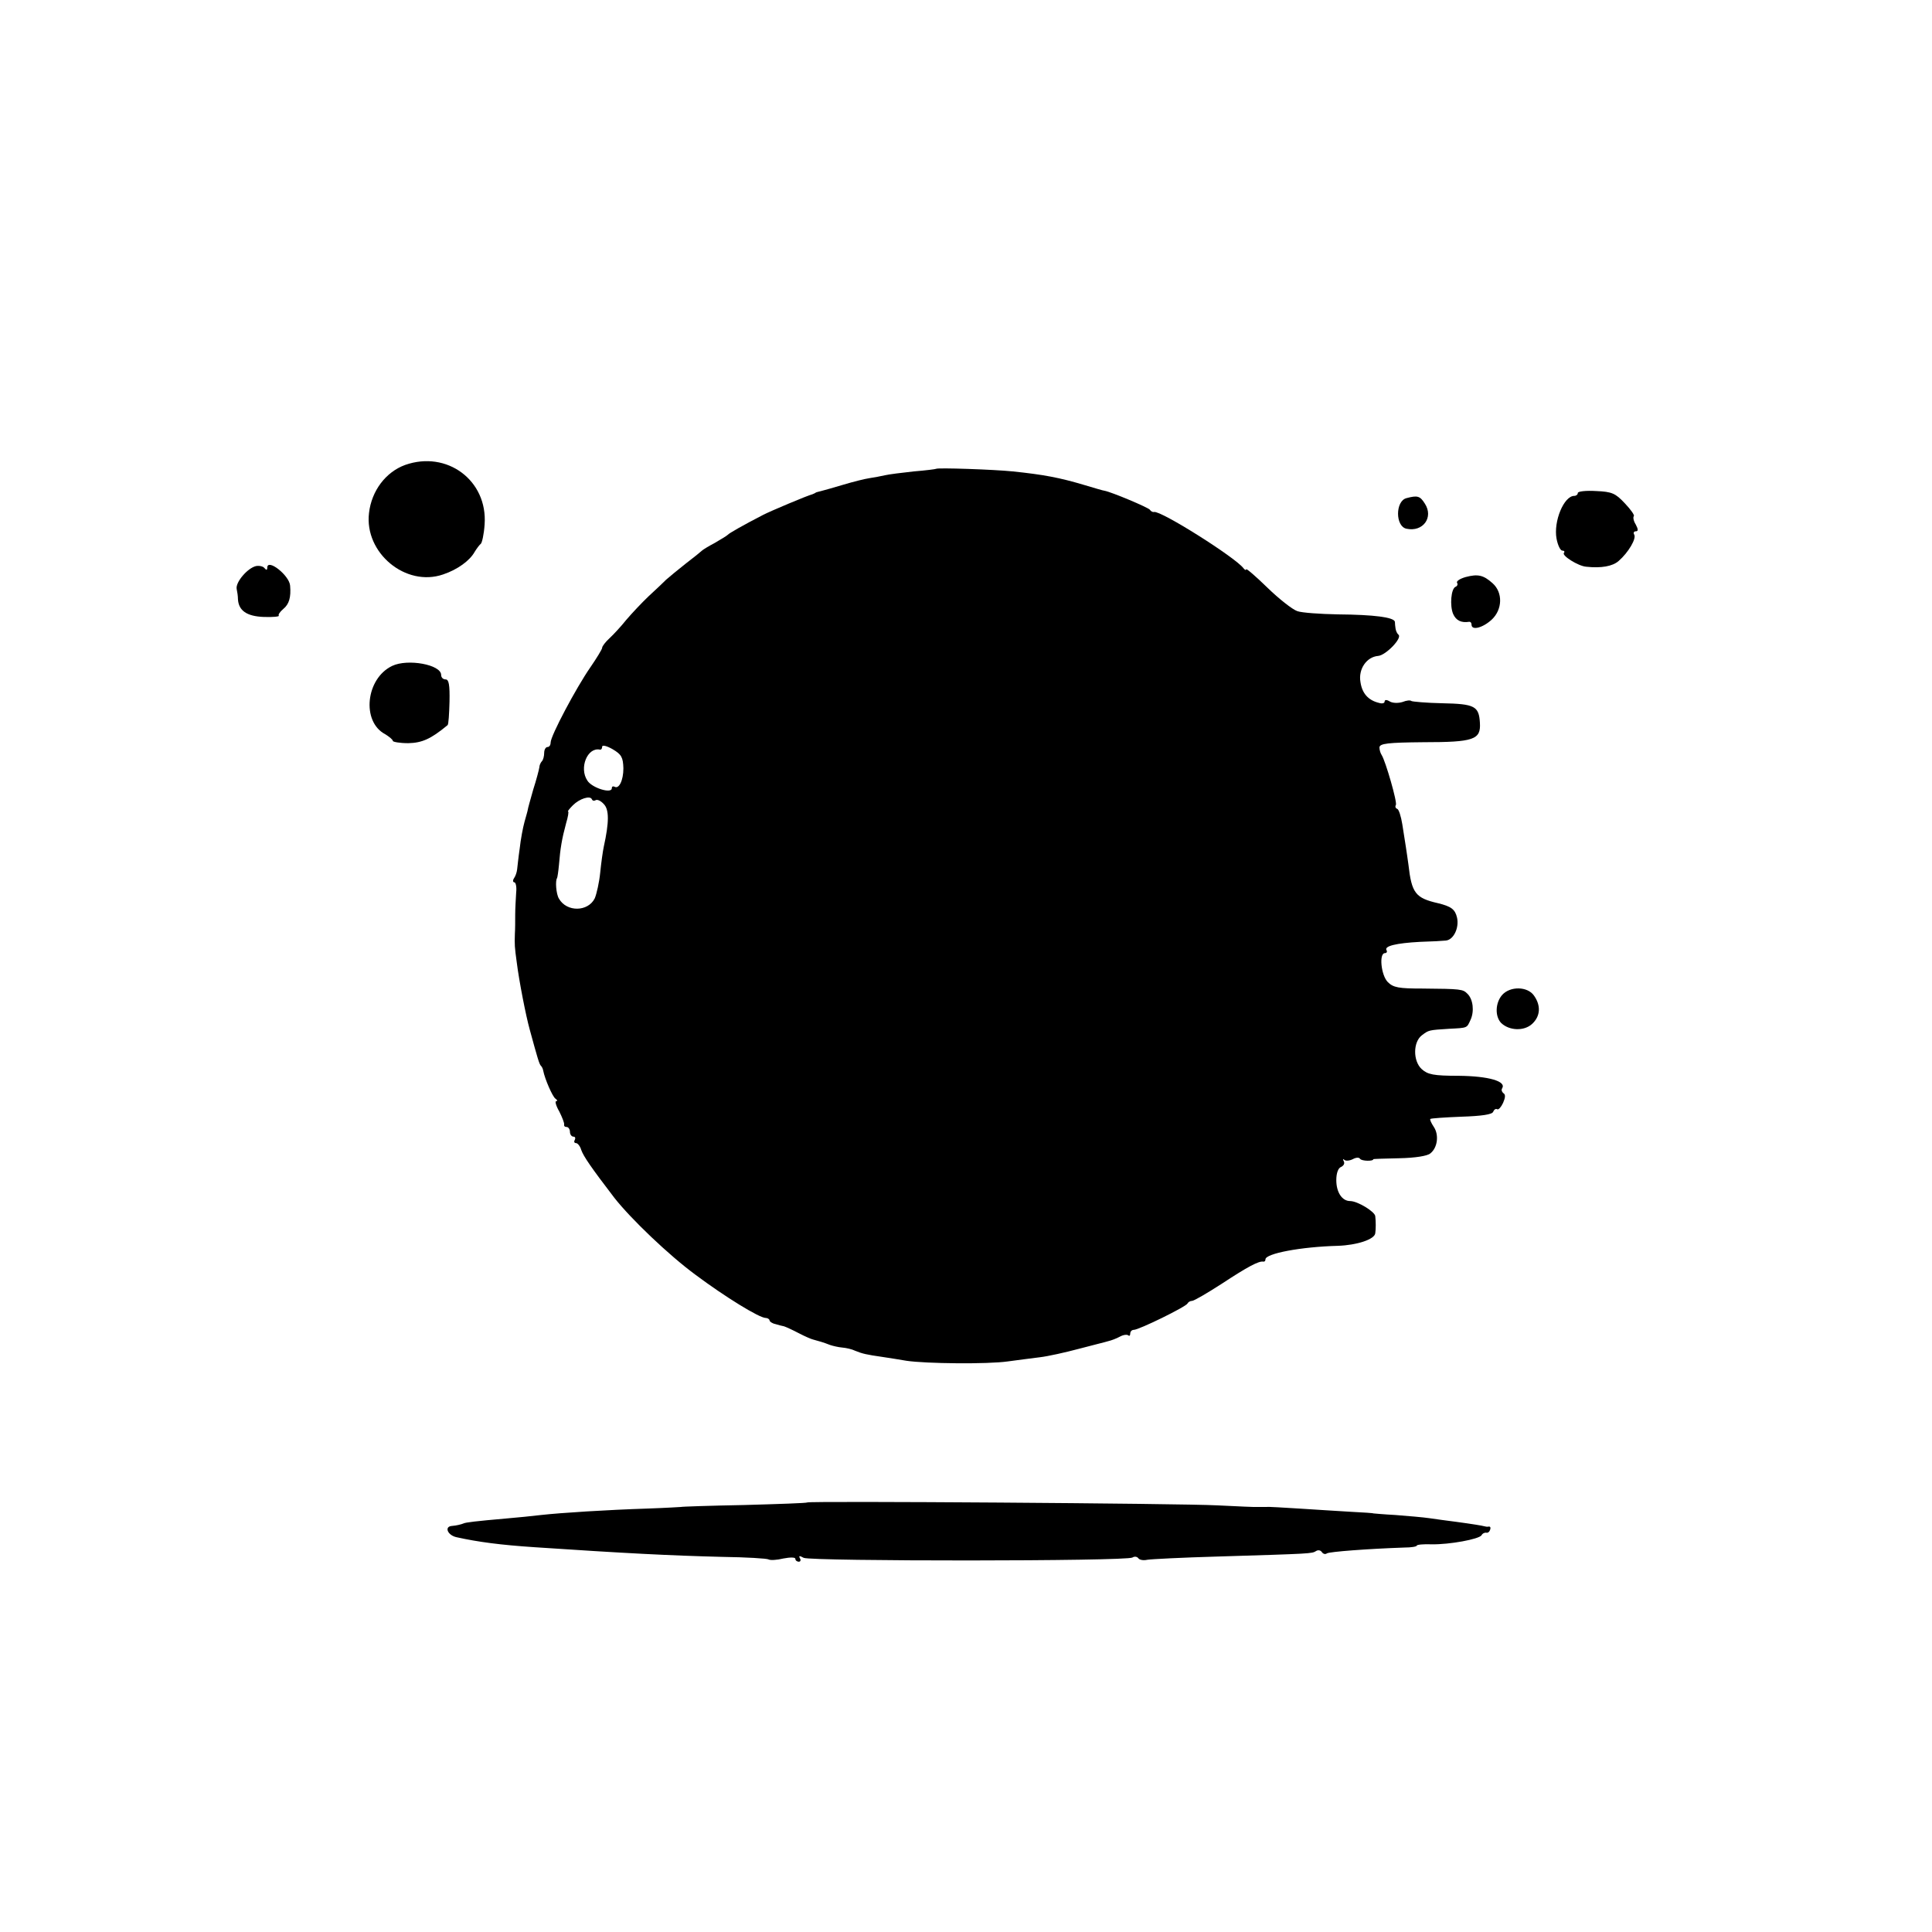
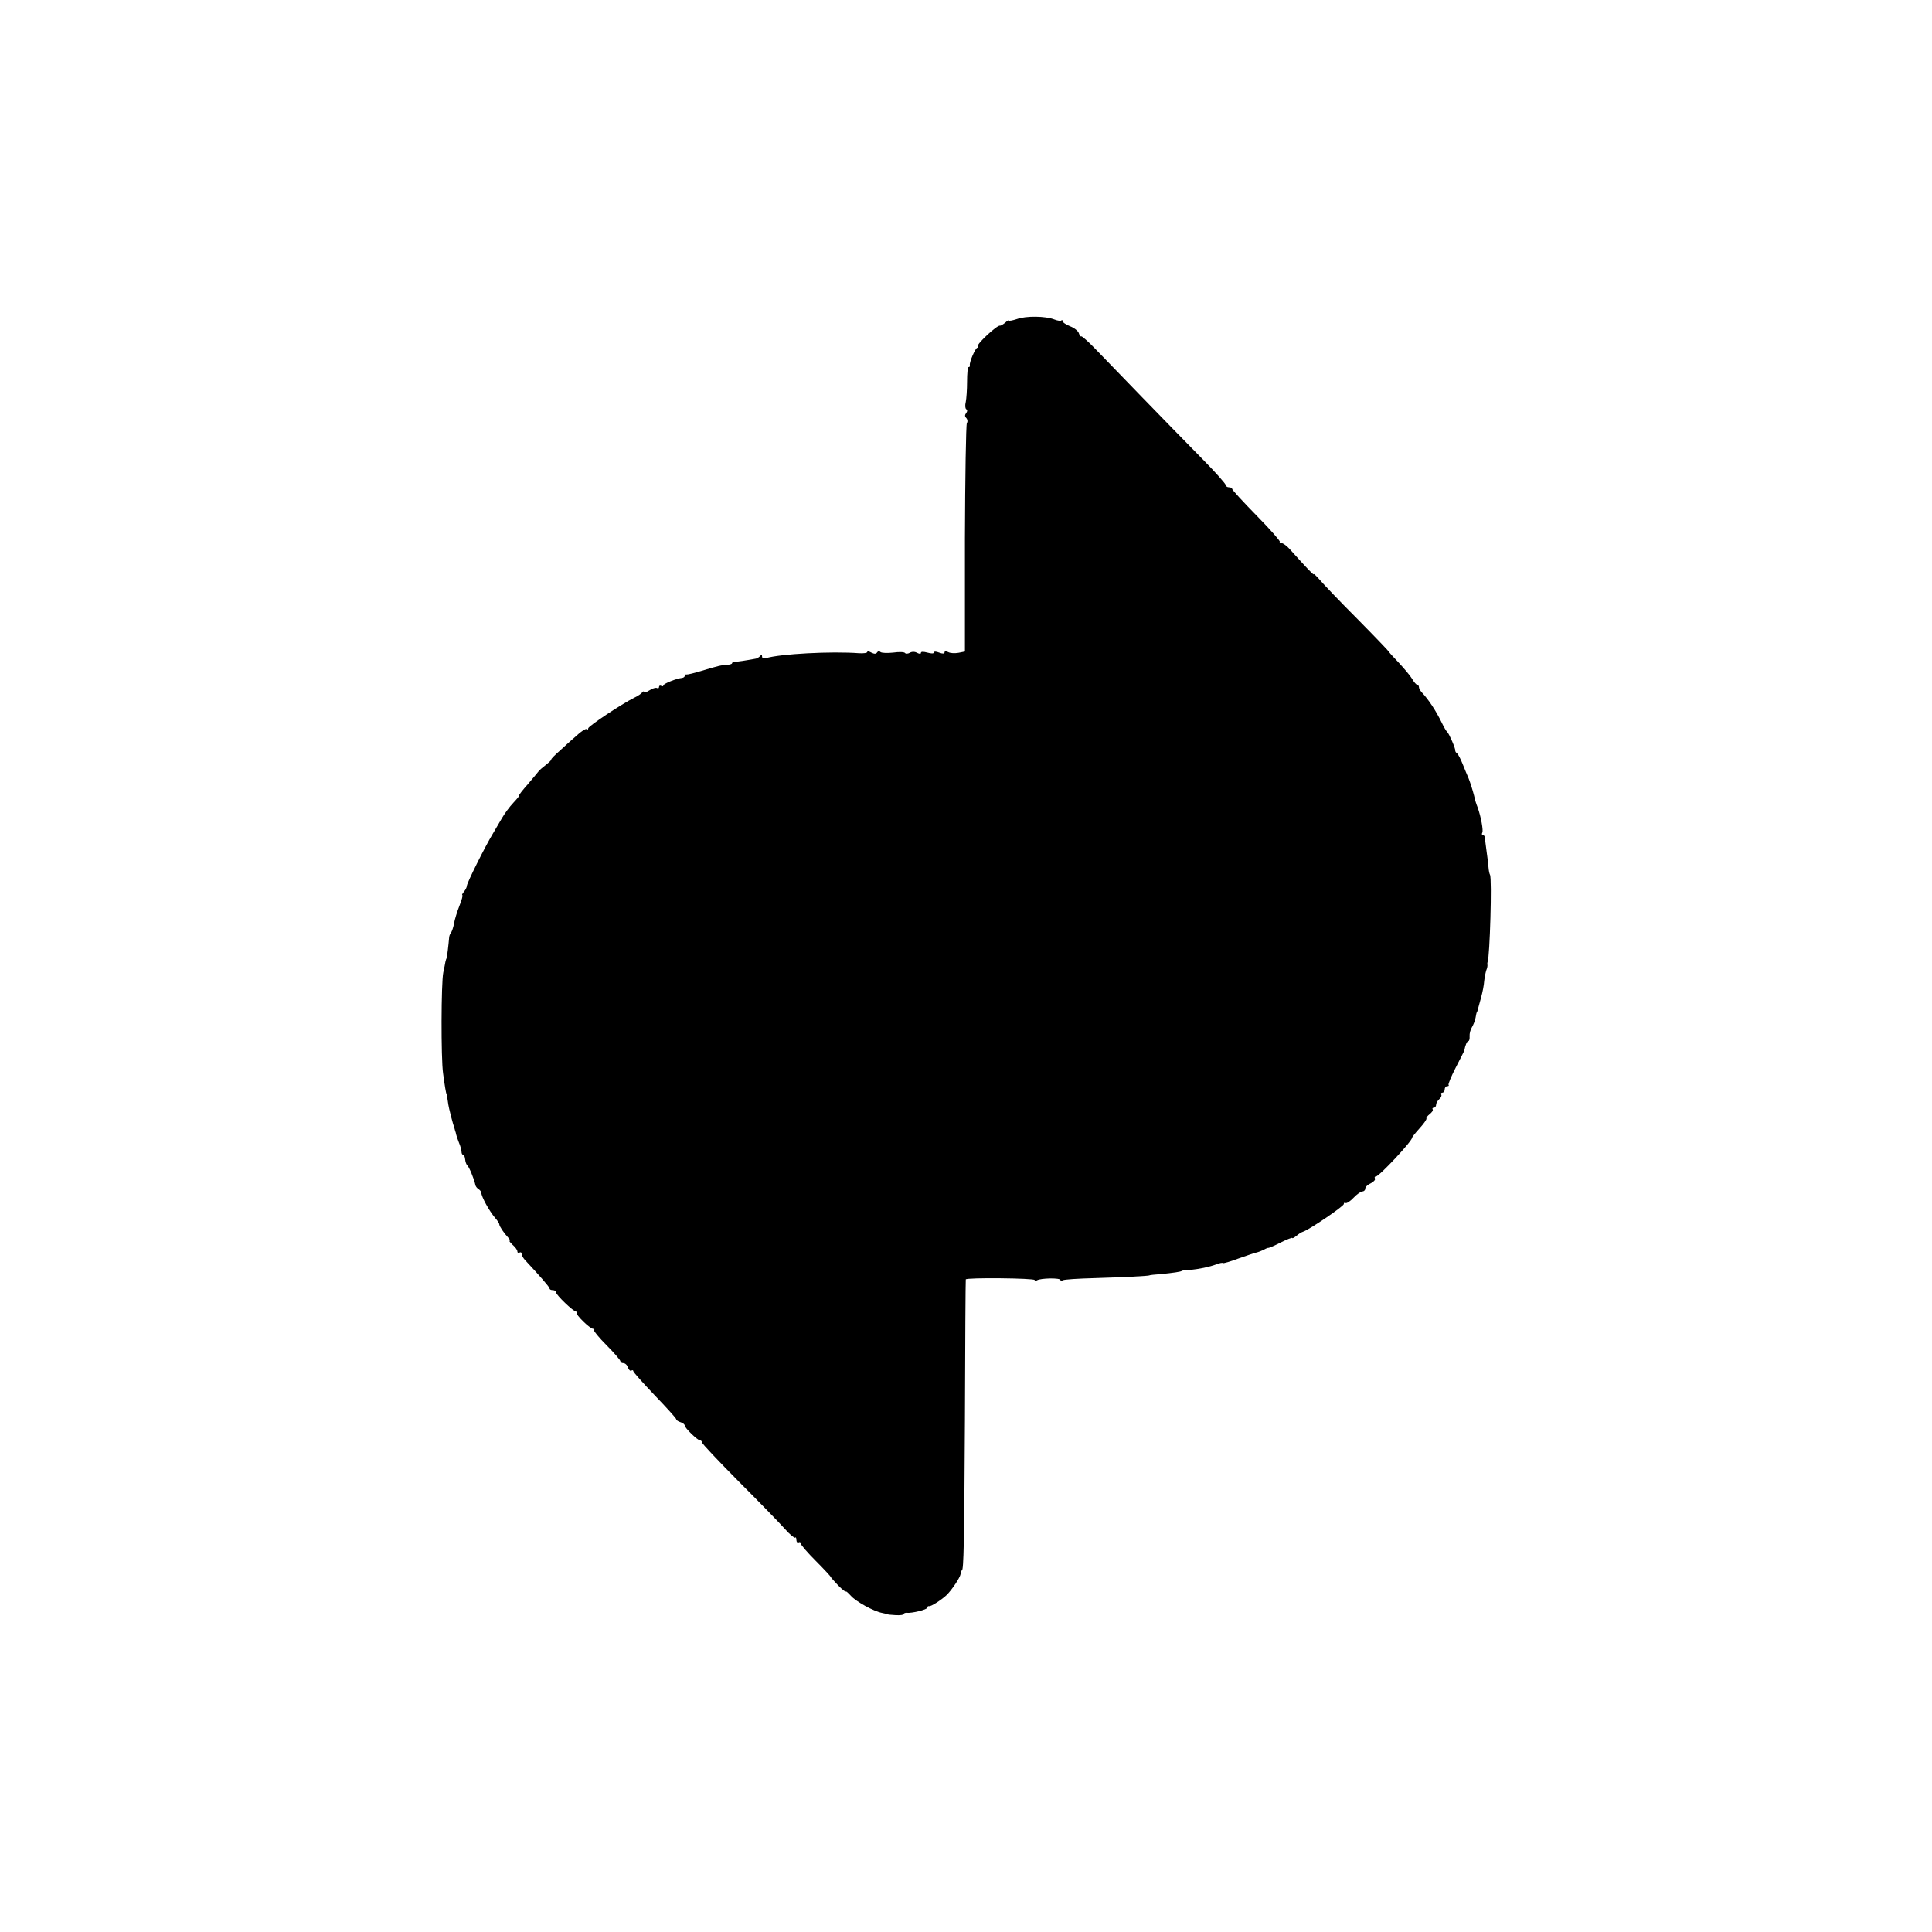
- <svg xmlns="http://www.w3.org/2000/svg" version="1.0" width="600pt" height="600pt" viewBox="0 0 600 600" preserveAspectRatio="xMidYMid meet">
-   <g transform="translate(0,600) scale(0.1,-0.1)" fill="#000000" stroke="none">
-     <path d="M1258 4556 c-60 -22 -104 -80 -112 -149 -15 -124 114 -231 230 -191 45 15 83 43 98 70 6 10 15 22 19 25 4 3 10 30 12 60 10 137 -117 231 -247 185z" />
-     <path d="M2907 4544 c-1 -1 -32 -5 -69 -8 -37 -4 -77 -9 -90 -12 -13 -3 -34 -7 -48 -9 -14 -2 -50 -11 -80 -20 -30 -9 -62 -18 -70 -20 -8 -2 -16 -4 -17 -5 -2 -2 -6 -3 -10 -5 -16 -4 -132 -53 -153 -64 -62 -32 -106 -57 -110 -62 -3 -3 -21 -14 -40 -25 -19 -10 -37 -21 -40 -24 -3 -3 -25 -21 -50 -40 -24 -19 -52 -42 -61 -50 -8 -8 -33 -32 -55 -52 -21 -20 -52 -53 -69 -73 -16 -20 -40 -46 -52 -57 -13 -12 -23 -25 -23 -30 0 -4 -17 -32 -37 -61 -43 -62 -123 -212 -123 -233 0 -8 -4 -14 -10 -14 -5 0 -10 -8 -10 -18 0 -10 -3 -22 -7 -26 -4 -4 -8 -13 -8 -19 -1 -7 -9 -38 -19 -69 -9 -32 -17 -60 -17 -63 0 -2 -5 -19 -10 -37 -5 -18 -12 -55 -15 -83 -4 -27 -7 -57 -8 -65 -1 -9 -5 -21 -10 -28 -4 -6 -3 -12 1 -12 5 0 8 -15 6 -32 -1 -18 -3 -49 -3 -68 0 -19 0 -46 -1 -60 -1 -35 -1 -39 6 -90 7 -56 28 -164 40 -207 24 -88 30 -109 35 -113 3 -3 6 -9 7 -15 5 -26 29 -81 38 -87 6 -4 7 -8 2 -8 -4 0 0 -15 10 -32 9 -18 16 -36 15 -40 -1 -5 2 -8 8 -8 5 0 10 -7 10 -15 0 -8 5 -15 11 -15 5 0 7 -4 4 -10 -3 -5 -2 -10 4 -10 5 0 13 -10 16 -21 7 -20 31 -55 103 -149 51 -65 169 -178 252 -239 91 -68 198 -134 218 -134 6 0 12 -4 12 -8 0 -3 8 -9 18 -11 9 -3 22 -6 27 -7 6 -2 26 -11 45 -21 19 -10 40 -19 45 -20 15 -4 33 -9 53 -17 9 -3 26 -7 38 -8 12 -1 30 -5 40 -10 22 -9 35 -12 84 -19 19 -3 53 -8 75 -12 60 -9 252 -11 315 -2 30 4 75 10 100 13 25 3 79 15 120 26 41 11 83 21 92 24 9 2 25 8 36 14 11 6 22 7 26 4 3 -3 6 -1 6 5 0 7 5 12 11 12 16 0 163 72 167 82 2 4 8 8 14 8 6 0 47 24 92 53 82 54 115 71 129 69 4 -1 7 2 7 7 0 18 110 39 225 42 59 2 114 20 116 39 2 13 2 37 0 53 -1 14 -55 47 -78 47 -25 0 -43 27 -43 65 0 22 6 38 15 41 8 4 12 11 8 18 -3 6 -3 8 2 4 4 -4 16 -3 26 2 11 6 20 6 23 1 5 -7 41 -8 41 -1 0 1 36 2 81 3 49 1 87 7 96 15 23 18 27 58 11 82 -8 12 -13 23 -11 25 2 2 46 5 97 7 63 2 95 7 98 15 3 7 8 11 13 8 4 -2 12 7 18 20 7 16 8 26 1 30 -5 4 -7 10 -4 15 14 22 -42 38 -134 39 -80 0 -97 4 -116 21 -27 25 -27 84 1 105 21 16 21 16 84 20 59 3 55 2 67 28 12 26 8 64 -10 81 -14 14 -19 15 -140 16 -73 0 -90 3 -107 20 -21 21 -28 90 -9 90 5 0 8 4 5 9 -8 13 30 22 104 26 36 1 72 3 80 4 24 2 42 39 35 71 -6 26 -18 35 -59 45 -70 16 -82 31 -92 120 -2 16 -6 41 -8 55 -2 14 -7 45 -11 70 -4 25 -11 47 -16 48 -5 2 -7 7 -4 12 5 8 -32 136 -44 155 -4 6 -7 16 -7 24 1 12 26 15 136 16 158 0 179 8 176 60 -3 52 -16 59 -117 61 -50 1 -93 5 -96 7 -3 3 -15 2 -27 -3 -13 -4 -29 -4 -39 1 -11 7 -17 6 -17 0 0 -5 -8 -7 -17 -4 -34 8 -53 30 -58 65 -7 40 19 78 55 81 24 2 76 56 63 66 -4 3 -8 12 -9 19 -1 6 -2 16 -2 21 -3 14 -64 22 -177 23 -55 1 -112 5 -126 10 -15 5 -57 38 -93 73 -36 35 -66 61 -66 57 0 -4 -4 -2 -8 3 -24 33 -257 180 -278 175 -4 -1 -10 2 -13 7 -5 7 -119 55 -141 59 -3 0 -30 8 -60 17 -80 24 -129 33 -225 43 -58 6 -234 12 -238 8z m-971 -930 c0 -38 -14 -66 -28 -57 -5 2 -8 0 -8 -5 0 -18 -62 1 -76 24 -26 39 0 104 39 96 4 -1 7 3 7 9 0 6 14 3 33 -8 27 -16 32 -25 33 -59z m-86 -99 c5 3 16 -2 25 -12 17 -17 17 -56 0 -133 -3 -14 -8 -50 -11 -80 -3 -30 -11 -66 -17 -80 -21 -42 -87 -43 -111 -1 -9 14 -12 56 -6 64 1 1 4 20 6 42 4 50 9 80 22 128 6 20 9 37 6 37 -2 0 5 9 15 19 21 21 54 31 59 19 2 -5 7 -6 12 -3z" />
-     <path d="M4900 4469 c0 -5 -5 -9 -11 -9 -32 0 -65 -79 -55 -133 4 -21 12 -37 18 -37 6 0 8 -3 5 -7 -8 -8 44 -41 69 -43 46 -5 82 1 101 18 30 26 56 70 48 82 -3 5 -1 10 5 10 8 0 8 6 0 21 -7 11 -9 23 -6 26 3 3 -10 21 -28 40 -29 31 -40 36 -89 38 -32 2 -57 -1 -57 -6z" />
-     <path d="M4368 4453 c-35 -9 -35 -88 0 -95 51 -11 85 35 57 78 -15 24 -23 26 -57 17z" />
-     <path d="M795 4242 c-26 -6 -64 -50 -60 -71 2 -9 4 -23 4 -32 2 -35 27 -53 80 -55 28 -1 49 1 47 4 -3 2 3 12 14 21 18 15 24 36 21 72 -2 32 -71 86 -71 56 0 -8 -3 -8 -8 -2 -4 6 -16 9 -27 7z" />
-     <path d="M4552 4208 c-18 -5 -30 -13 -27 -18 3 -4 1 -10 -4 -12 -15 -5 -19 -60 -8 -85 9 -20 25 -28 50 -24 4 0 7 -3 7 -9 0 -19 35 -10 63 16 33 31 35 84 2 113 -28 25 -45 29 -83 19z" />
-     <path d="M1218 3932 c-82 -39 -96 -173 -22 -212 13 -8 24 -17 24 -21 0 -3 21 -7 48 -7 43 1 70 13 122 56 3 2 5 35 6 73 1 52 -2 69 -12 69 -8 0 -14 6 -14 14 0 32 -104 51 -152 28z" />
-     <path d="M4665 2910 c-21 -24 -23 -66 -3 -87 25 -24 71 -26 96 -3 26 24 28 57 6 88 -20 29 -74 30 -99 2z" />
-     <path d="M2507 1334 c-1 -2 -90 -5 -197 -8 -107 -2 -195 -5 -195 -6 0 0 -47 -3 -105 -5 -124 -4 -267 -13 -330 -20 -25 -3 -74 -8 -110 -11 -92 -8 -124 -12 -130 -15 -7 -3 -23 -7 -37 -8 -24 -2 -13 -29 15 -35 68 -15 137 -24 242 -31 283 -19 422 -26 582 -30 75 -1 141 -5 145 -8 5 -3 26 -2 46 3 21 4 37 4 37 -1 0 -5 5 -9 11 -9 5 0 7 5 3 11 -4 8 -1 8 12 1 23 -11 1003 -11 1021 1 6 4 14 3 18 -2 3 -5 15 -8 28 -5 12 2 110 7 217 10 295 9 294 9 307 17 6 4 14 3 18 -3 4 -6 11 -8 16 -4 9 5 125 14 241 18 21 0 38 3 38 6 0 3 21 5 46 4 56 -1 147 16 155 28 3 6 10 9 15 8 5 -1 10 3 12 10 2 6 0 10 -5 9 -4 -1 -10 0 -13 1 -7 2 -37 7 -89 14 -24 3 -61 8 -81 11 -20 3 -68 7 -106 10 -38 2 -69 5 -69 5 0 1 -31 3 -70 5 -38 2 -110 7 -160 10 -49 3 -96 6 -102 5 -7 0 -19 0 -25 0 -7 -1 -65 2 -128 5 -111 6 -1268 14 -1273 9z" />
+ <svg xmlns="http://www.w3.org/2000/svg" version="1.0" width="900pt" height="900pt" viewBox="0 0 900 900" preserveAspectRatio="xMidYMid meet">
+   <g transform="translate(0,900) scale(0.1,-0.1)" fill="#000000" stroke="none">
+     <path d="M4738 7514 c-21 -7 -38 -10 -38 -7 0 3 -8 -1 -17 -10 -10 -8 -21 -15 -25 -14 -13 3 -108 -85 -102 -94 3 -5 1 -9 -3 -9 -9 0 -39 -69 -35 -82 1 -5 -1 -8 -6 -8 -4 0 -7 -30 -7 -68 0 -37 -3 -79 -6 -94 -4 -16 -3 -30 2 -34 6 -4 6 -10 0 -18 -7 -9 -7 -16 0 -23 6 -6 8 -17 3 -24 -4 -8 -8 -250 -9 -539 l0 -525 -30 -6 c-17 -3 -38 -2 -47 3 -11 5 -18 5 -18 -1 0 -7 -9 -7 -25 -1 -15 6 -25 6 -25 0 0 -5 -12 -5 -30 0 -19 5 -30 5 -30 -1 0 -6 -6 -6 -18 0 -11 6 -24 6 -34 0 -9 -5 -19 -5 -22 -1 -3 5 -28 6 -55 2 -28 -3 -55 -2 -60 3 -5 5 -11 4 -15 -2 -5 -8 -13 -8 -27 -1 -10 6 -19 7 -19 3 0 -5 -17 -7 -37 -6 -129 10 -370 -3 -435 -23 -11 -3 -18 0 -18 8 0 8 -3 9 -8 3 -4 -5 -13 -11 -20 -13 -30 -6 -88 -15 -99 -15 -7 0 -13 -3 -13 -7 0 -3 -10 -6 -22 -7 -27 -1 -44 -5 -123 -29 -33 -10 -63 -17 -67 -16 -5 1 -8 -2 -8 -6 0 -5 -6 -9 -12 -10 -26 -2 -88 -27 -88 -35 0 -5 -4 -5 -10 -2 -5 3 -10 1 -10 -5 0 -6 -4 -8 -10 -5 -5 3 -21 -2 -35 -11 -14 -9 -25 -12 -25 -8 0 5 -4 4 -8 -1 -4 -6 -20 -17 -37 -25 -59 -29 -215 -133 -215 -143 0 -6 -3 -8 -6 -4 -5 5 -26 -9 -63 -43 -10 -8 -37 -33 -61 -55 -25 -22 -44 -41 -42 -43 2 -2 -10 -13 -25 -25 -15 -12 -31 -25 -34 -30 -4 -5 -26 -32 -50 -60 -24 -27 -42 -50 -40 -51 3 -1 -10 -17 -28 -36 -18 -19 -41 -51 -52 -70 -11 -19 -31 -53 -44 -75 -34 -56 -120 -228 -120 -241 0 -6 -6 -19 -14 -28 -7 -9 -11 -16 -7 -16 3 0 -3 -23 -14 -50 -11 -28 -22 -64 -25 -82 -3 -18 -10 -37 -14 -43 -5 -5 -9 -17 -9 -25 -2 -26 -10 -95 -12 -95 -1 0 -3 -7 -5 -15 -1 -8 -6 -31 -10 -50 -10 -47 -11 -400 -1 -470 8 -60 14 -95 16 -95 1 0 3 -15 6 -34 2 -19 10 -53 16 -75 6 -23 12 -44 14 -48 1 -5 3 -11 4 -15 2 -5 4 -12 5 -18 1 -5 7 -23 13 -38 7 -16 12 -35 12 -43 0 -8 4 -14 8 -14 4 0 8 -10 9 -22 1 -11 6 -24 10 -27 8 -6 32 -64 37 -89 1 -8 8 -17 15 -21 7 -5 13 -12 13 -17 1 -20 37 -85 64 -117 11 -12 20 -26 20 -31 1 -10 23 -42 42 -62 7 -8 10 -14 6 -14 -4 0 3 -8 14 -19 12 -10 22 -24 22 -30 0 -7 5 -9 10 -6 5 3 10 1 10 -6 0 -7 7 -19 15 -28 72 -77 115 -127 115 -133 0 -5 7 -8 15 -8 8 0 15 -4 15 -10 0 -12 81 -90 94 -90 5 0 7 -3 3 -6 -7 -7 61 -74 76 -74 5 0 8 -3 4 -6 -3 -3 23 -35 59 -71 35 -35 64 -69 64 -74 0 -5 6 -9 14 -9 8 0 18 -9 21 -20 4 -11 11 -18 16 -15 5 4 9 2 9 -2 0 -5 45 -55 100 -113 55 -57 100 -107 100 -111 0 -4 9 -11 20 -14 11 -3 20 -11 20 -16 0 -11 60 -69 71 -69 5 0 9 -4 9 -9 0 -6 78 -88 172 -183 95 -95 191 -194 214 -220 23 -26 45 -44 48 -41 3 4 6 -1 6 -11 0 -9 5 -14 10 -11 6 3 10 1 10 -5 0 -6 32 -43 70 -81 39 -39 70 -73 70 -75 0 -2 16 -20 35 -40 19 -19 35 -32 35 -28 0 4 10 -5 23 -19 23 -27 108 -74 148 -81 13 -3 24 -5 24 -6 0 -1 17 -3 38 -4 20 -1 37 1 37 5 0 4 6 6 13 6 25 -3 97 15 97 24 0 5 3 8 8 7 8 -3 59 30 82 52 25 25 62 80 65 98 2 9 4 17 6 17 8 0 11 130 14 700 1 358 3 652 4 655 2 9 321 6 321 -3 0 -5 5 -5 11 -1 17 10 109 12 109 1 0 -4 5 -5 11 -1 7 4 73 8 148 10 131 4 256 10 256 13 0 1 25 4 55 6 51 5 95 11 95 15 0 1 16 3 35 4 47 4 93 14 126 26 15 6 29 9 31 6 2 -2 34 7 71 21 37 13 75 26 84 28 9 2 25 8 35 13 10 6 20 10 23 9 3 0 29 11 58 26 28 14 52 23 52 20 0 -3 8 1 18 9 9 8 24 18 34 21 31 11 188 118 188 128 0 6 4 8 8 5 5 -3 22 8 37 24 16 17 35 30 42 30 7 0 13 6 13 13 0 8 12 19 26 25 14 7 22 17 19 22 -3 6 -1 10 5 10 15 0 169 165 168 180 0 3 16 23 35 44 20 22 34 42 32 46 -2 3 5 12 15 20 10 8 17 17 14 22 -3 4 0 8 5 8 6 0 11 6 11 14 0 7 7 19 15 26 8 7 12 16 9 21 -3 5 0 9 5 9 6 0 11 7 11 15 0 8 5 15 12 15 6 0 9 3 6 6 -3 3 12 39 33 80 21 41 39 76 40 79 5 27 13 45 19 45 4 0 7 10 6 23 -1 12 4 31 11 42 7 12 15 32 17 45 2 14 5 25 6 25 1 0 3 7 5 15 2 8 9 33 15 55 6 22 13 56 14 75 2 19 7 42 10 51 4 9 6 20 5 25 -1 5 0 11 1 14 10 20 21 388 11 405 -3 5 -6 21 -7 35 -1 14 -5 48 -9 75 -4 28 -7 56 -8 63 0 6 -4 12 -9 12 -5 0 -6 5 -3 11 6 9 -6 75 -22 119 -6 15 -11 30 -16 53 -6 24 -18 62 -26 82 -5 11 -17 40 -27 65 -10 25 -22 48 -27 51 -5 3 -8 9 -8 13 2 9 -29 79 -37 86 -4 3 -15 21 -24 40 -29 60 -63 111 -95 145 -7 8 -13 18 -13 24 0 6 -4 11 -8 11 -4 0 -15 12 -24 28 -9 15 -37 48 -62 75 -25 26 -46 49 -46 51 0 2 -66 71 -147 153 -82 82 -160 164 -175 182 -16 18 -28 30 -28 26 0 -6 -33 29 -111 116 -14 16 -32 29 -39 29 -7 0 -11 3 -8 6 3 3 -45 58 -108 122 -63 64 -114 120 -114 124 0 5 -7 8 -15 8 -8 0 -15 5 -15 10 0 6 -47 59 -105 118 -175 178 -426 437 -497 511 -36 38 -69 67 -71 64 -3 -2 -8 4 -11 14 -3 11 -22 26 -41 33 -19 8 -35 18 -35 24 0 5 -3 7 -6 3 -3 -3 -18 -1 -33 5 -40 16 -132 17 -173 2z" />
  </g>
</svg>
